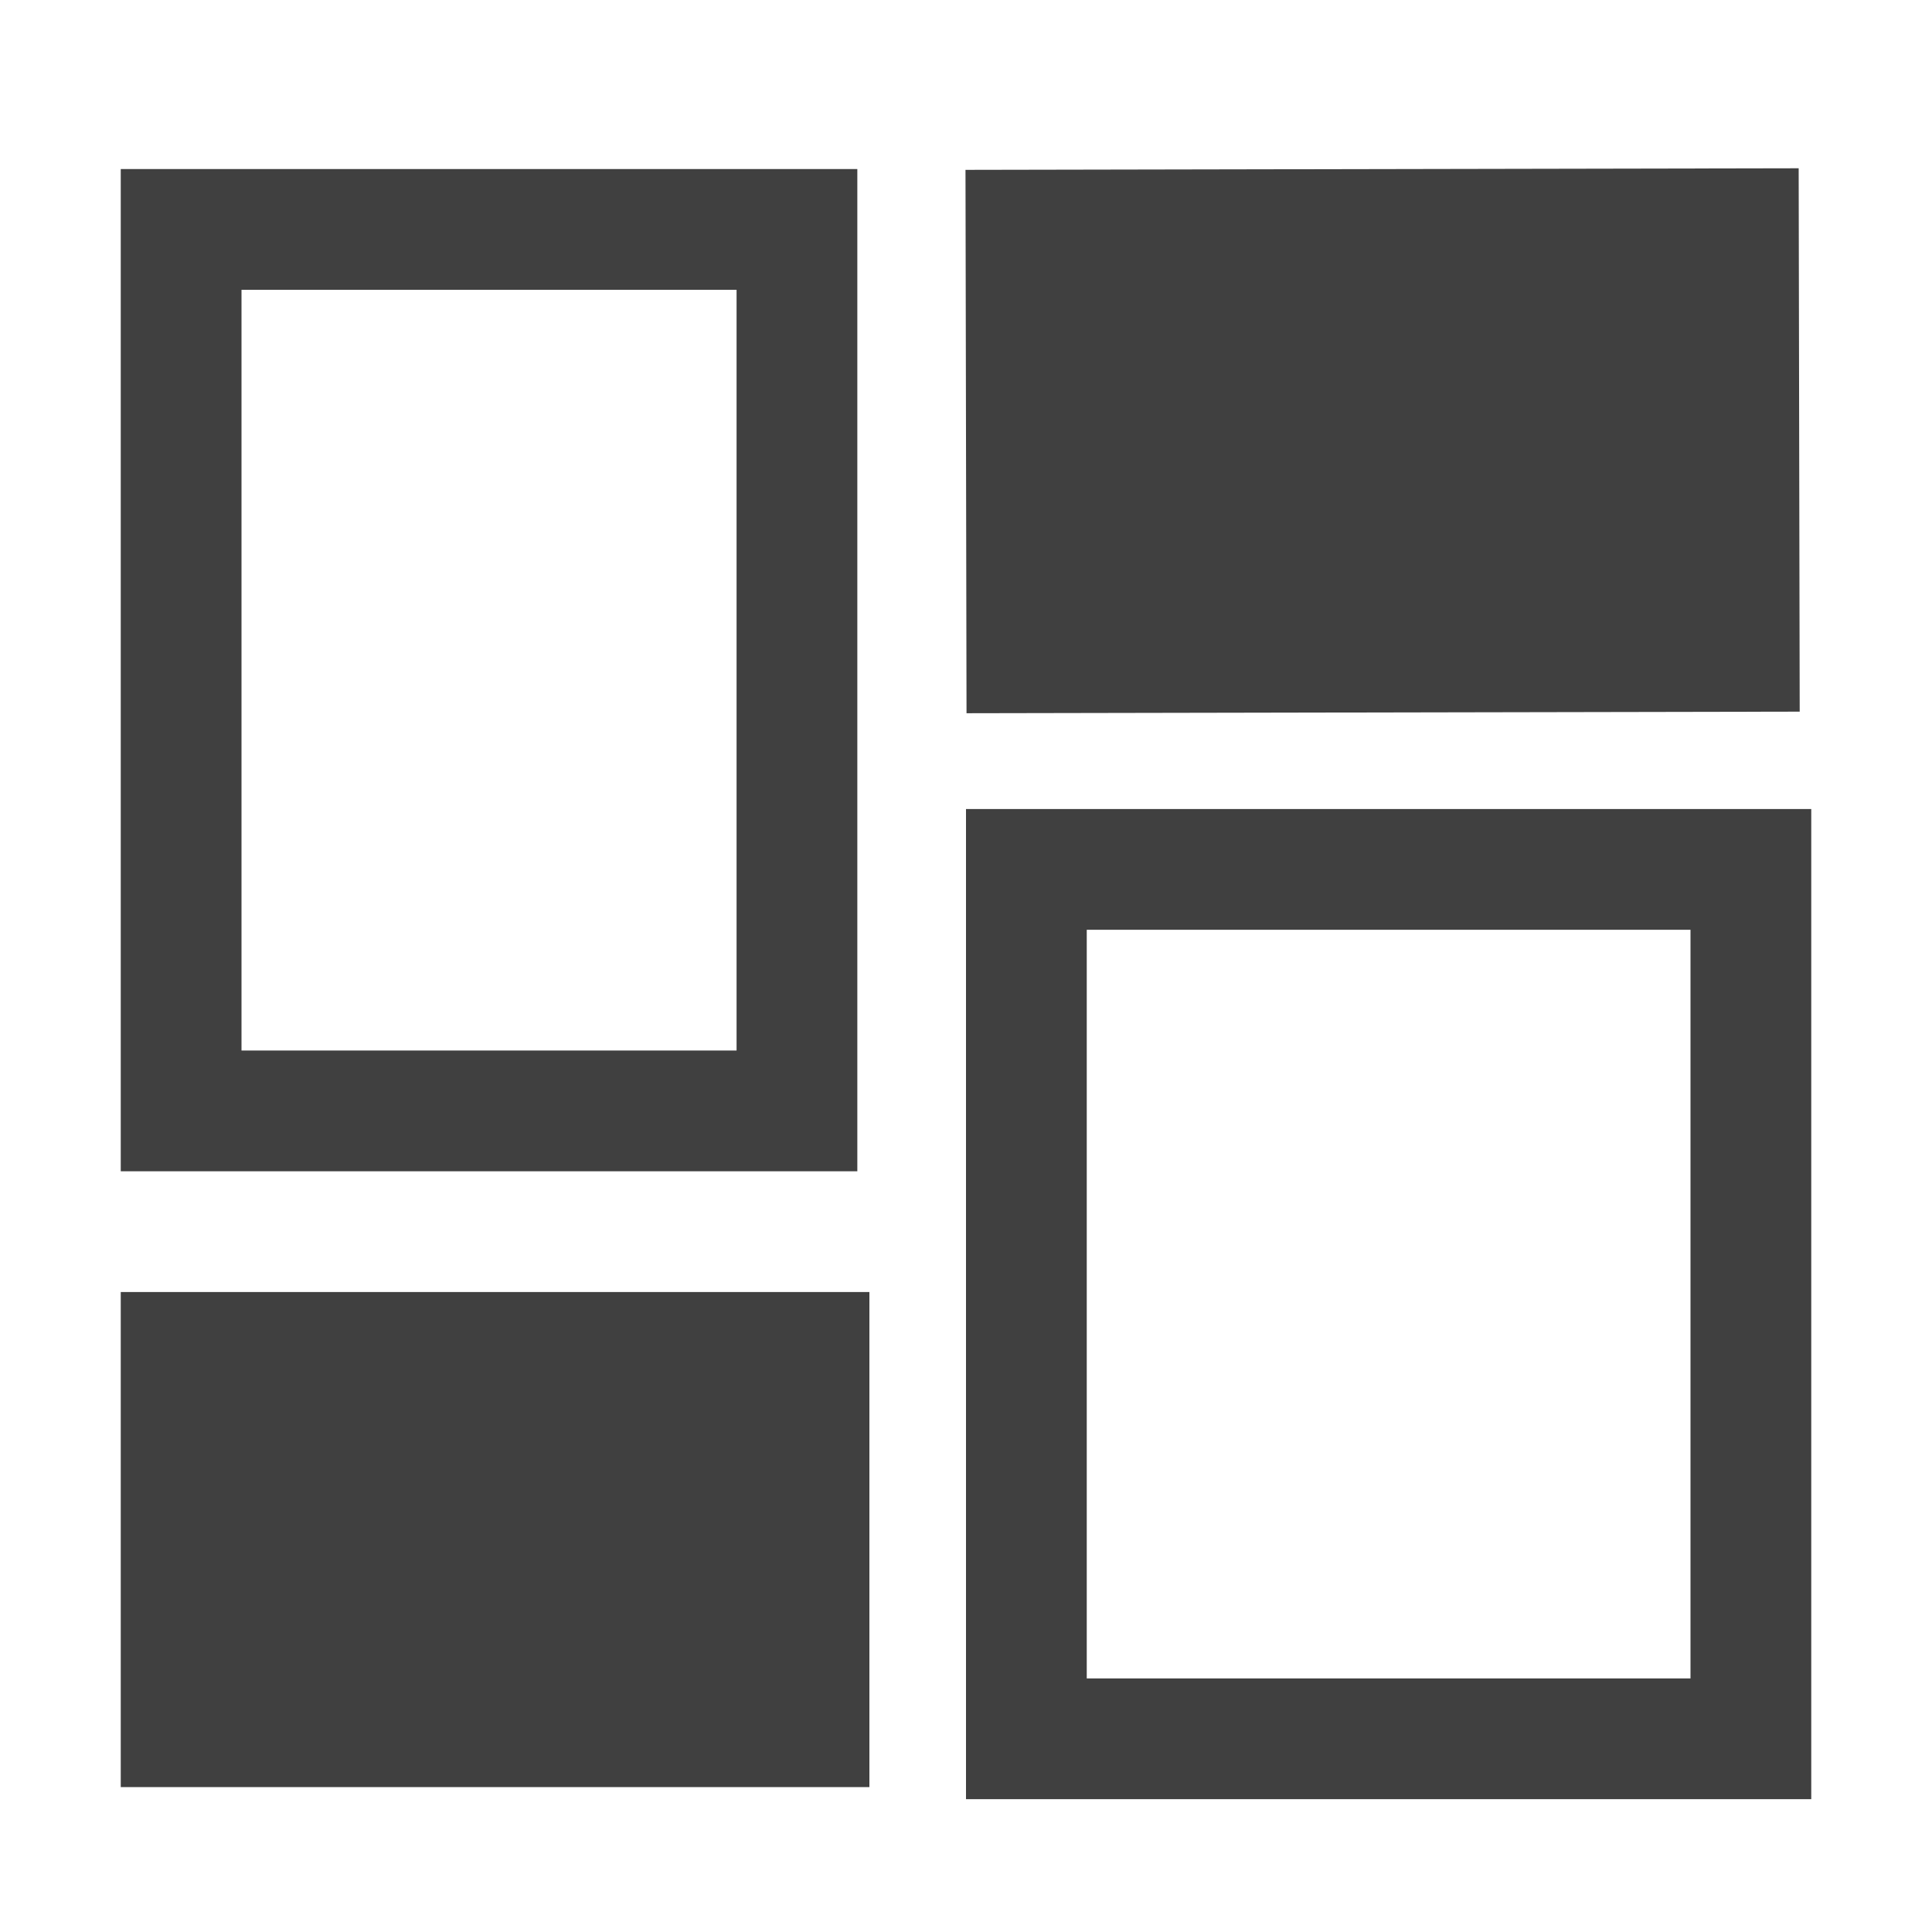
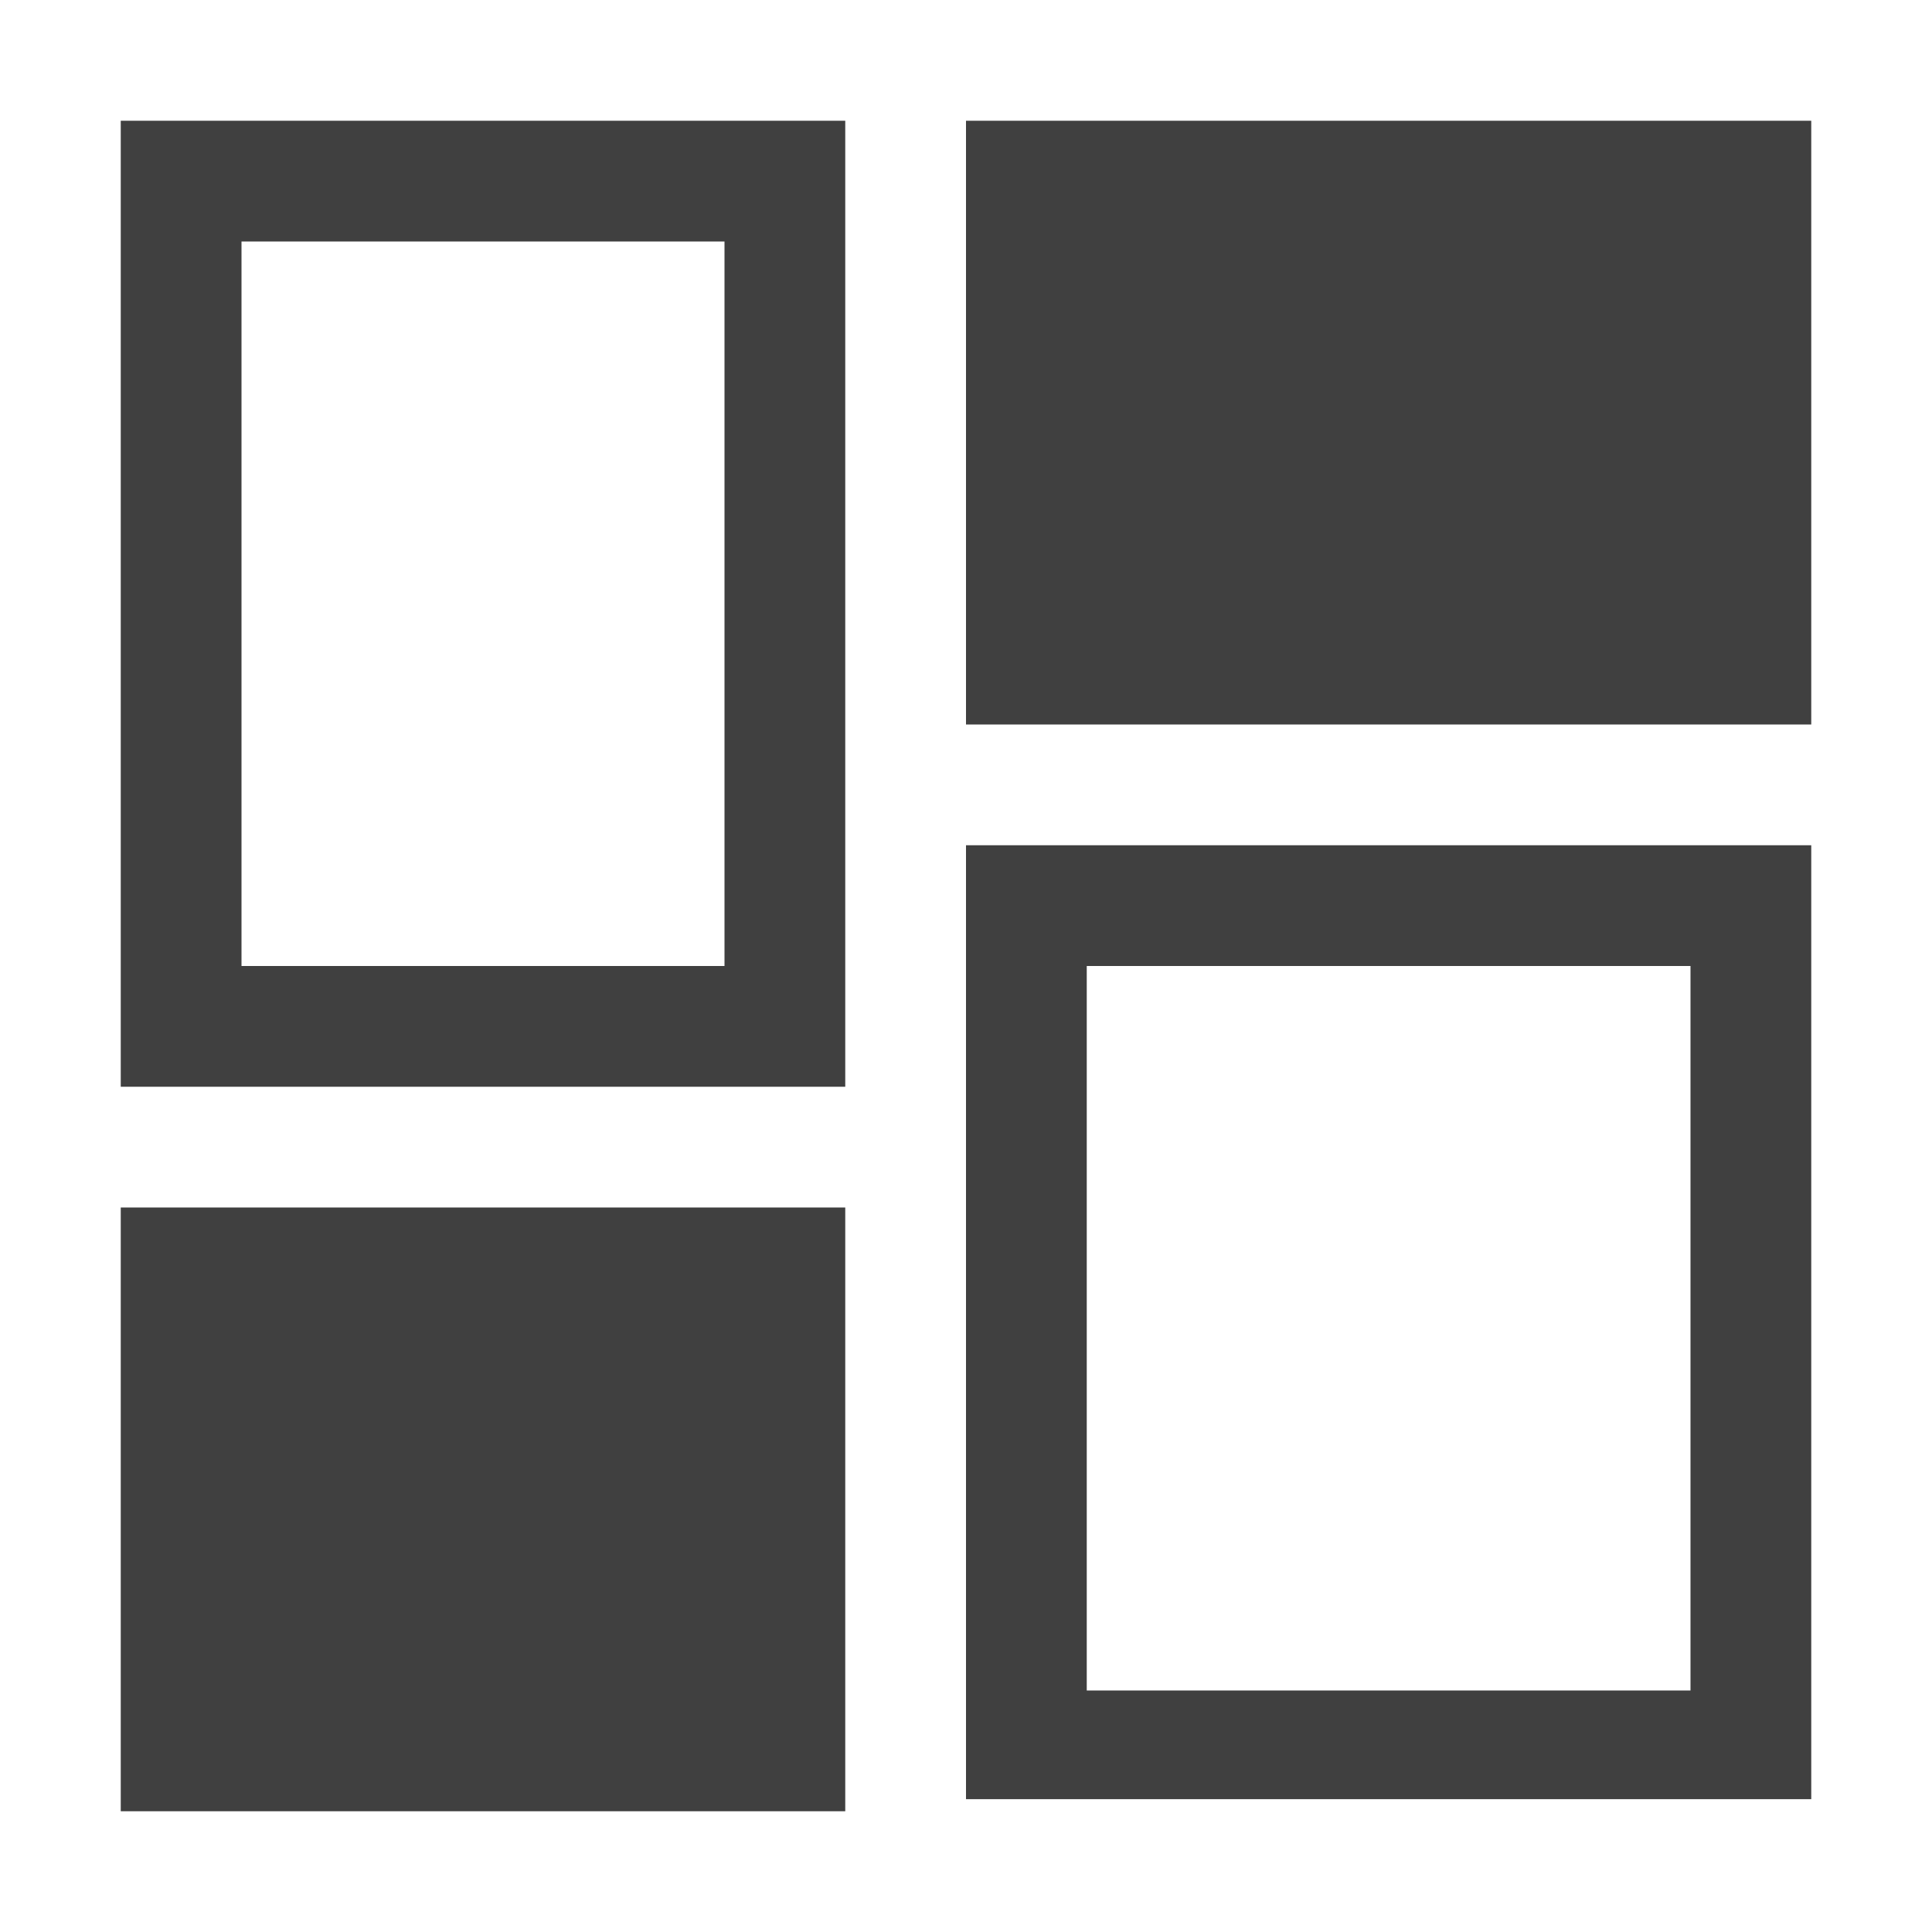
- <svg xmlns="http://www.w3.org/2000/svg" version="1.0" id="Layer_1" x="0px" y="0px" viewBox="0 0 16 16" style="enable-background:new 0 0 16 16;" xml:space="preserve">
+ <svg xmlns="http://www.w3.org/2000/svg" version="1.1" id="Layer_1" x="0px" y="0px" viewBox="0 0 16 16" style="enable-background:new 0 0 16 16;" xml:space="preserve">
  <style type="text/css">
	.st0{fill:#404040;}
</style>
-   <rect x="1" y="10.7" class="st0" width="6.2" height="4.1" />
-   <rect x="8" y="1.4" transform="matrix(1 -1.894798e-03 1.894798e-03 1 -6.840349e-03 2.181555e-02)" class="st0" width="6.9" height="4.5" />
+   <rect x="1" y="10" class="st0" width="6" height="5" />
+   <rect x="8" y="1" class="st0" width="7" height="5" />
  <g>
-     <path class="st0" d="M6.1,2.4v6.3H2V2.4H6.1 M7.1,1.4H1v8.3h6.1V1.4L7.1,1.4z" />
+     <path class="st0" d="M6,2v6H2V2H6z M7,1H1v8h6V1z" />
  </g>
  <g>
-     <path class="st0" d="M14,7.7v6.2H9V7.7H14 M15,6.7H8v8.2h7V6.7L15,6.7z" />
+     <path class="st0" d="M14,8v6H9V8H14 M15,7H8v7.9h7V7z" />
  </g>
</svg>
